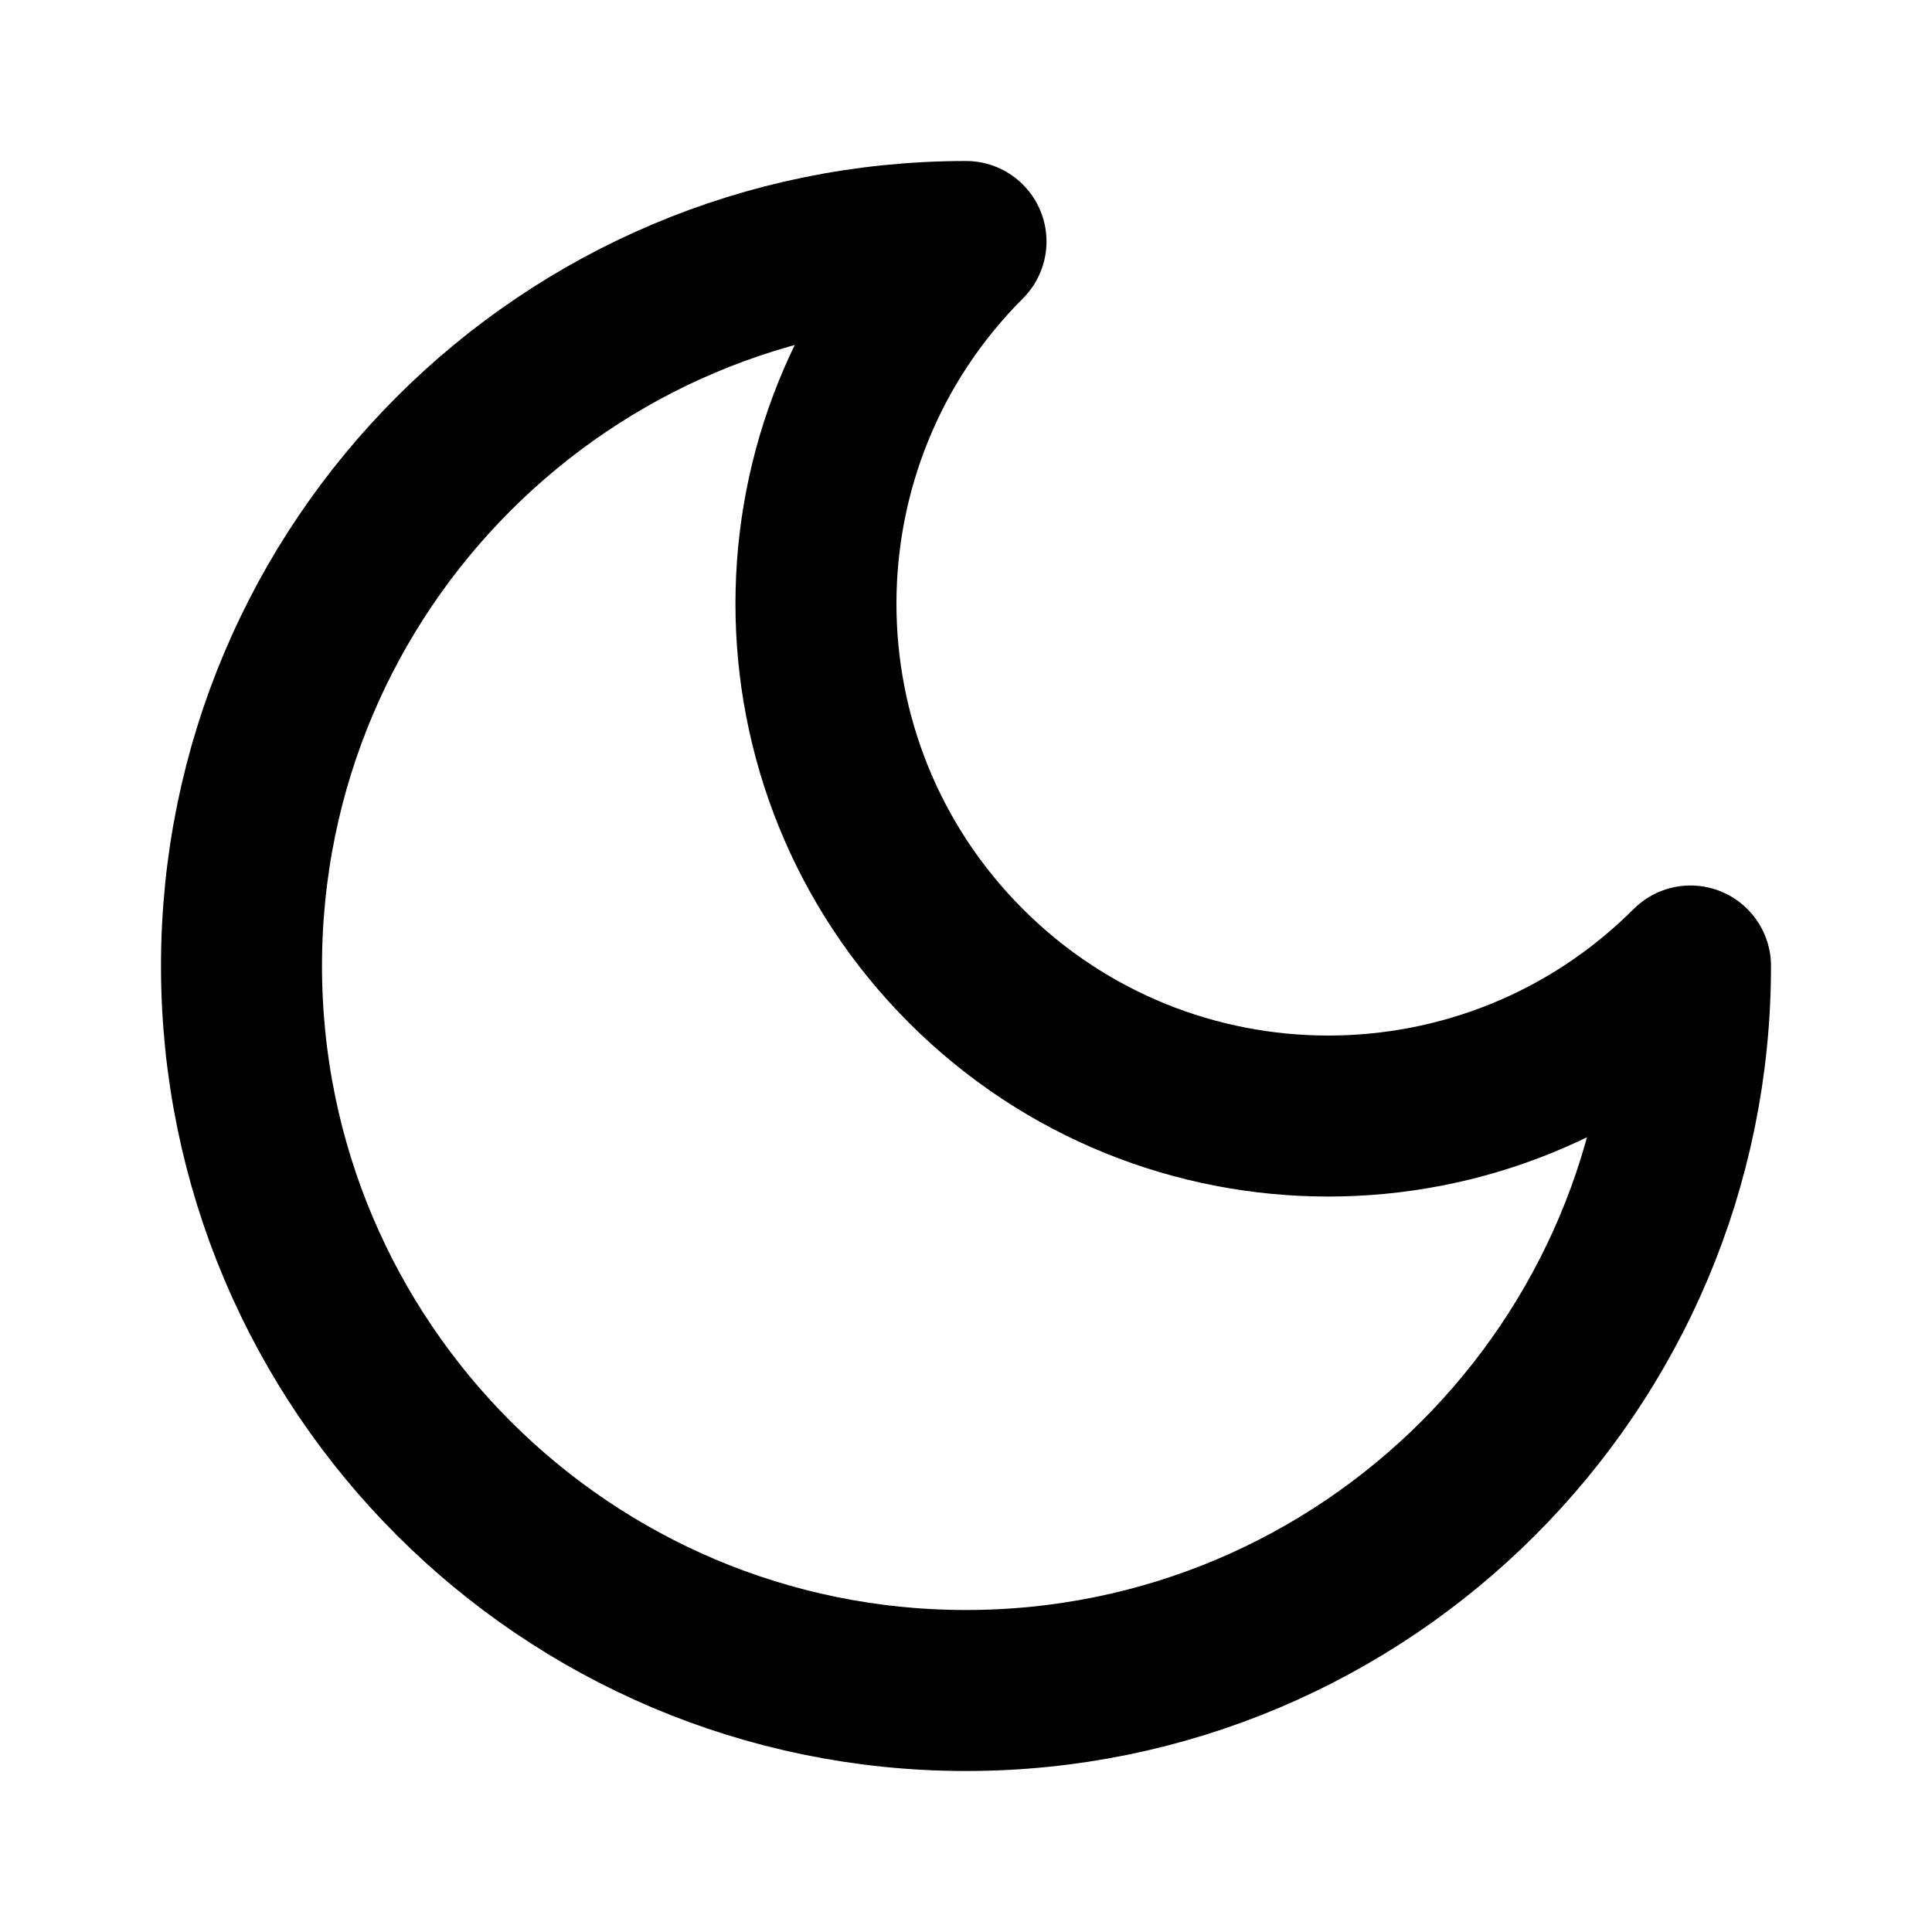
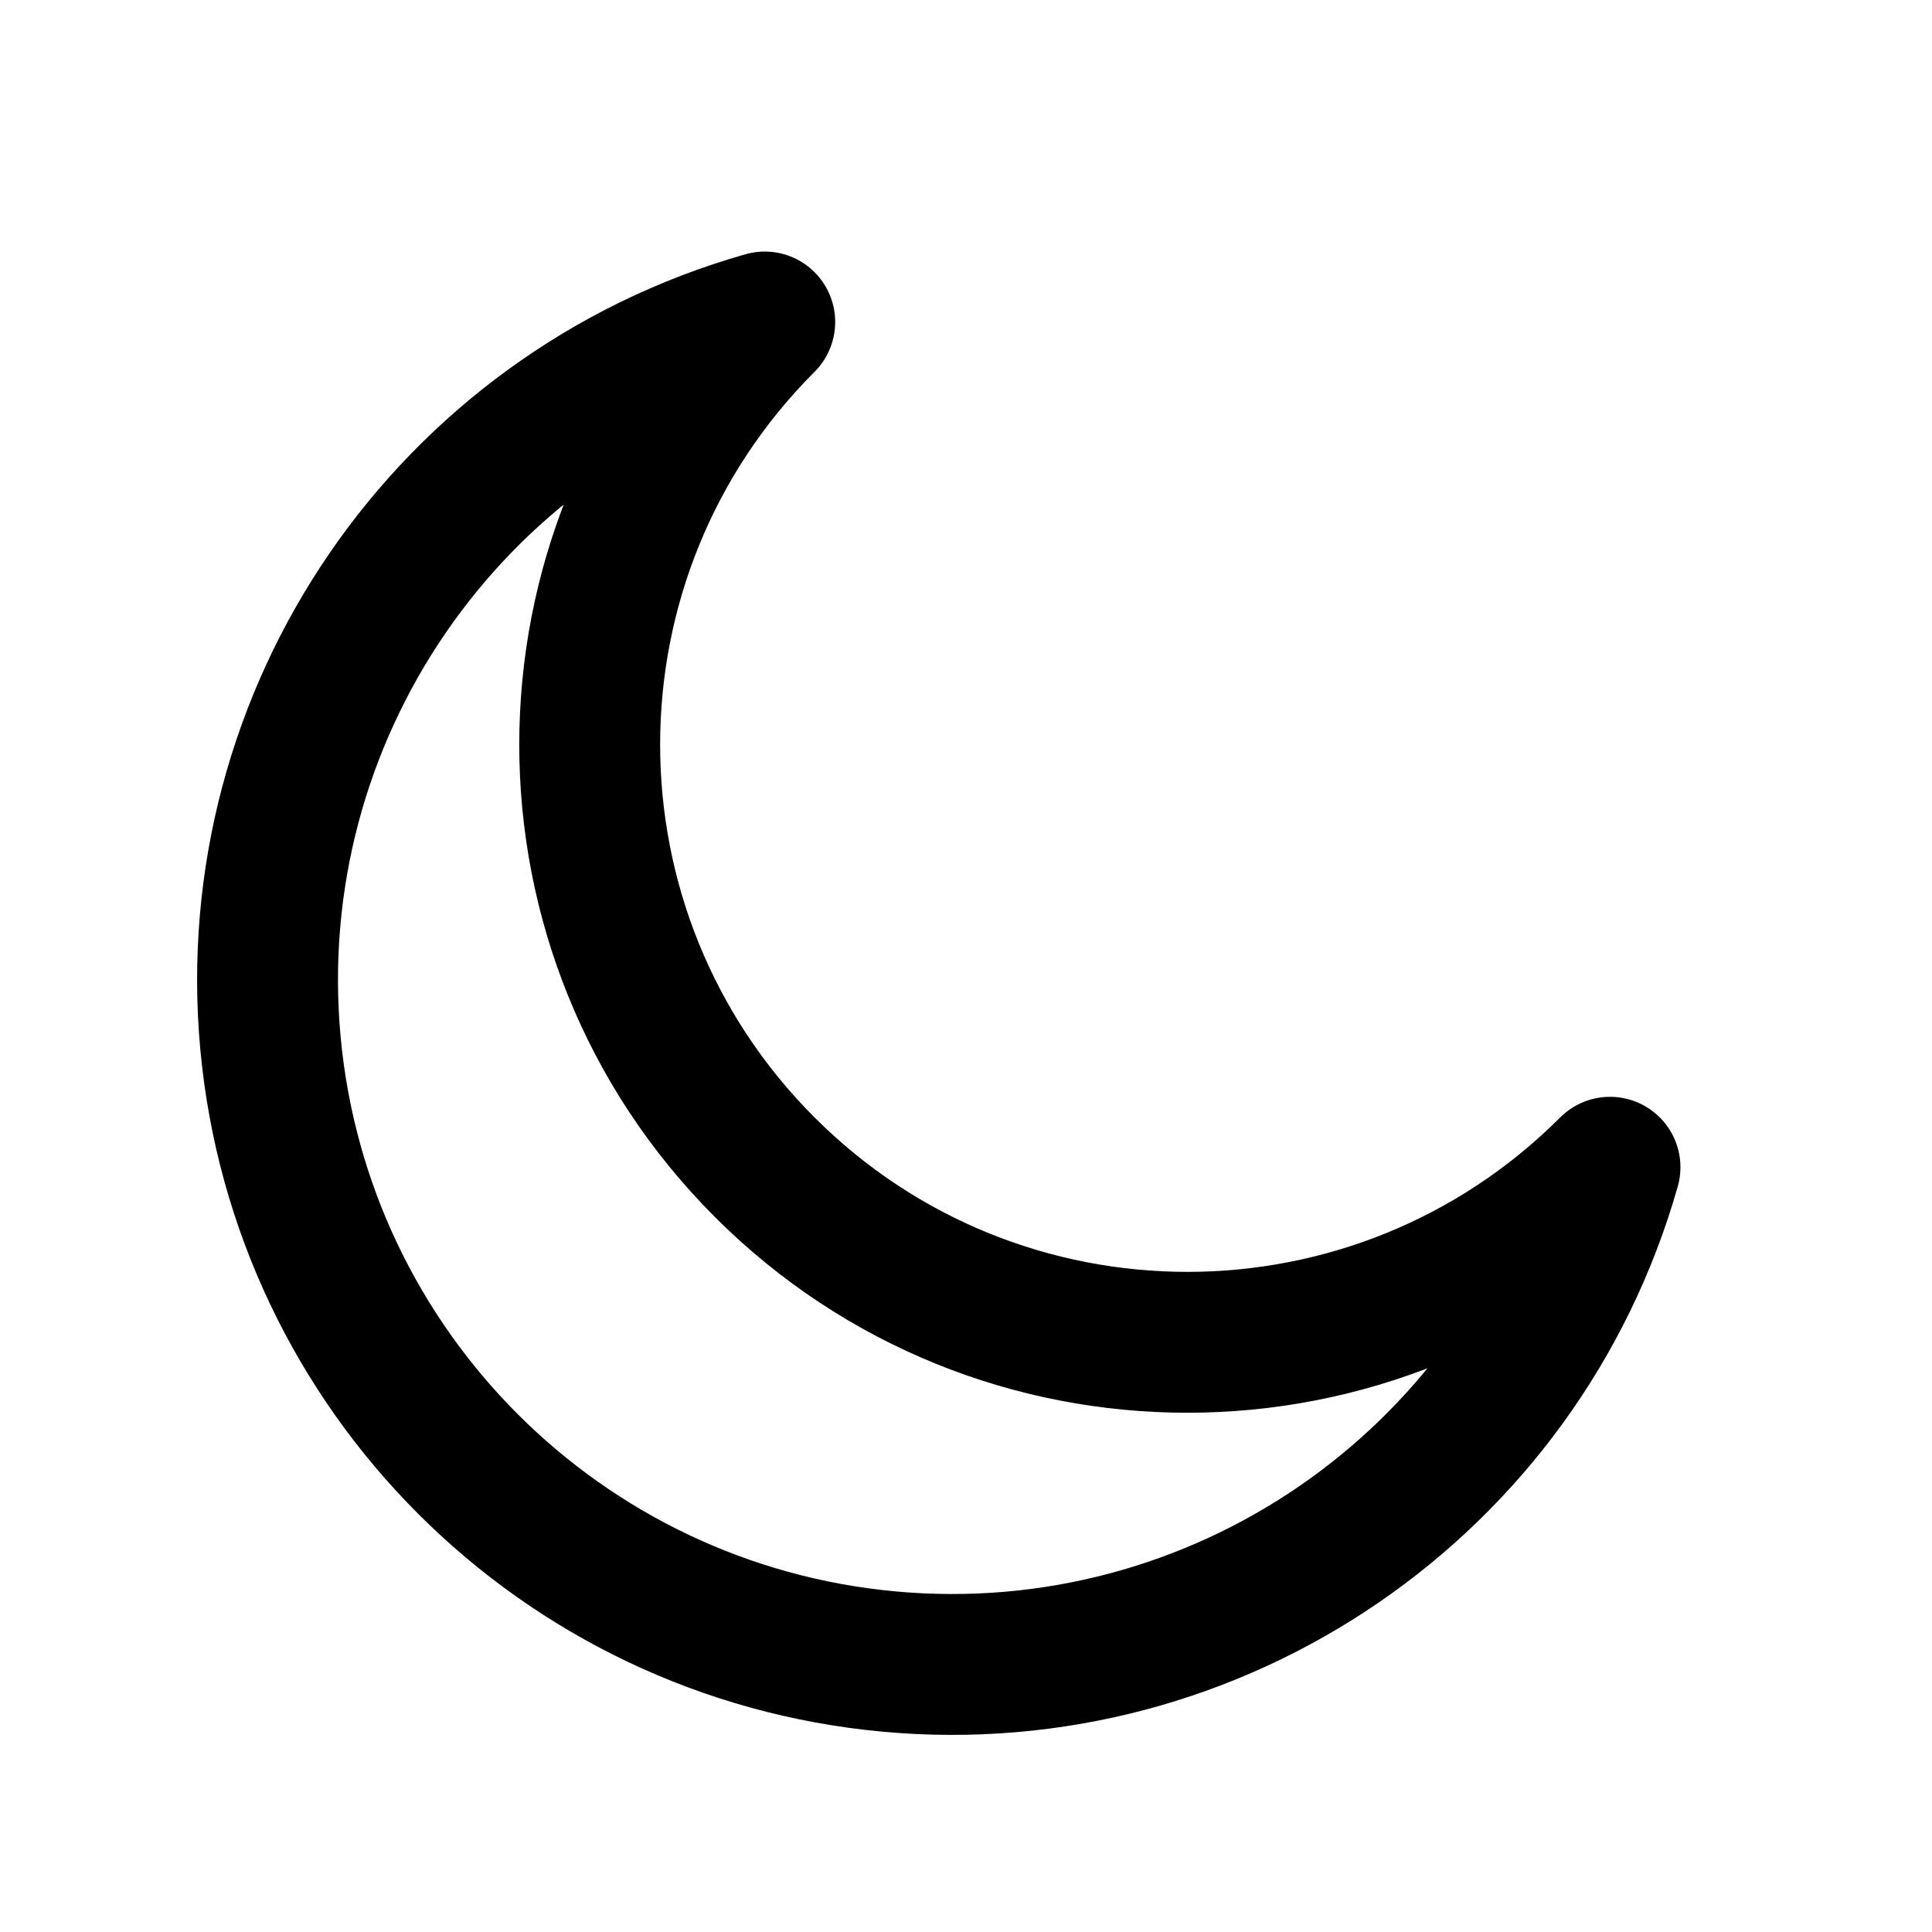
- <svg xmlns="http://www.w3.org/2000/svg" class="lucide lucide-moon" width="24" height="24" viewBox="0 0 24 24" fill="none" stroke="currentColor" stroke-width="2" stroke-linecap="round" stroke-linejoin="round">
-   <path d="M12 3a6 6 0 0 0 9 9 9 9 0 1 1-9-9Z" />
+ <svg xmlns="http://www.w3.org/2000/svg" width="24" height="24" viewBox="0 0 24 24" fill="none" stroke="currentColor" stroke-width="1.75" stroke-linecap="round" stroke-linejoin="round">
+   <path d="M20 14.5A8.5 8.5 0 1 1 9.5 4a6.5 6.5 0 0 0 10.5 10.5z" />
</svg>
